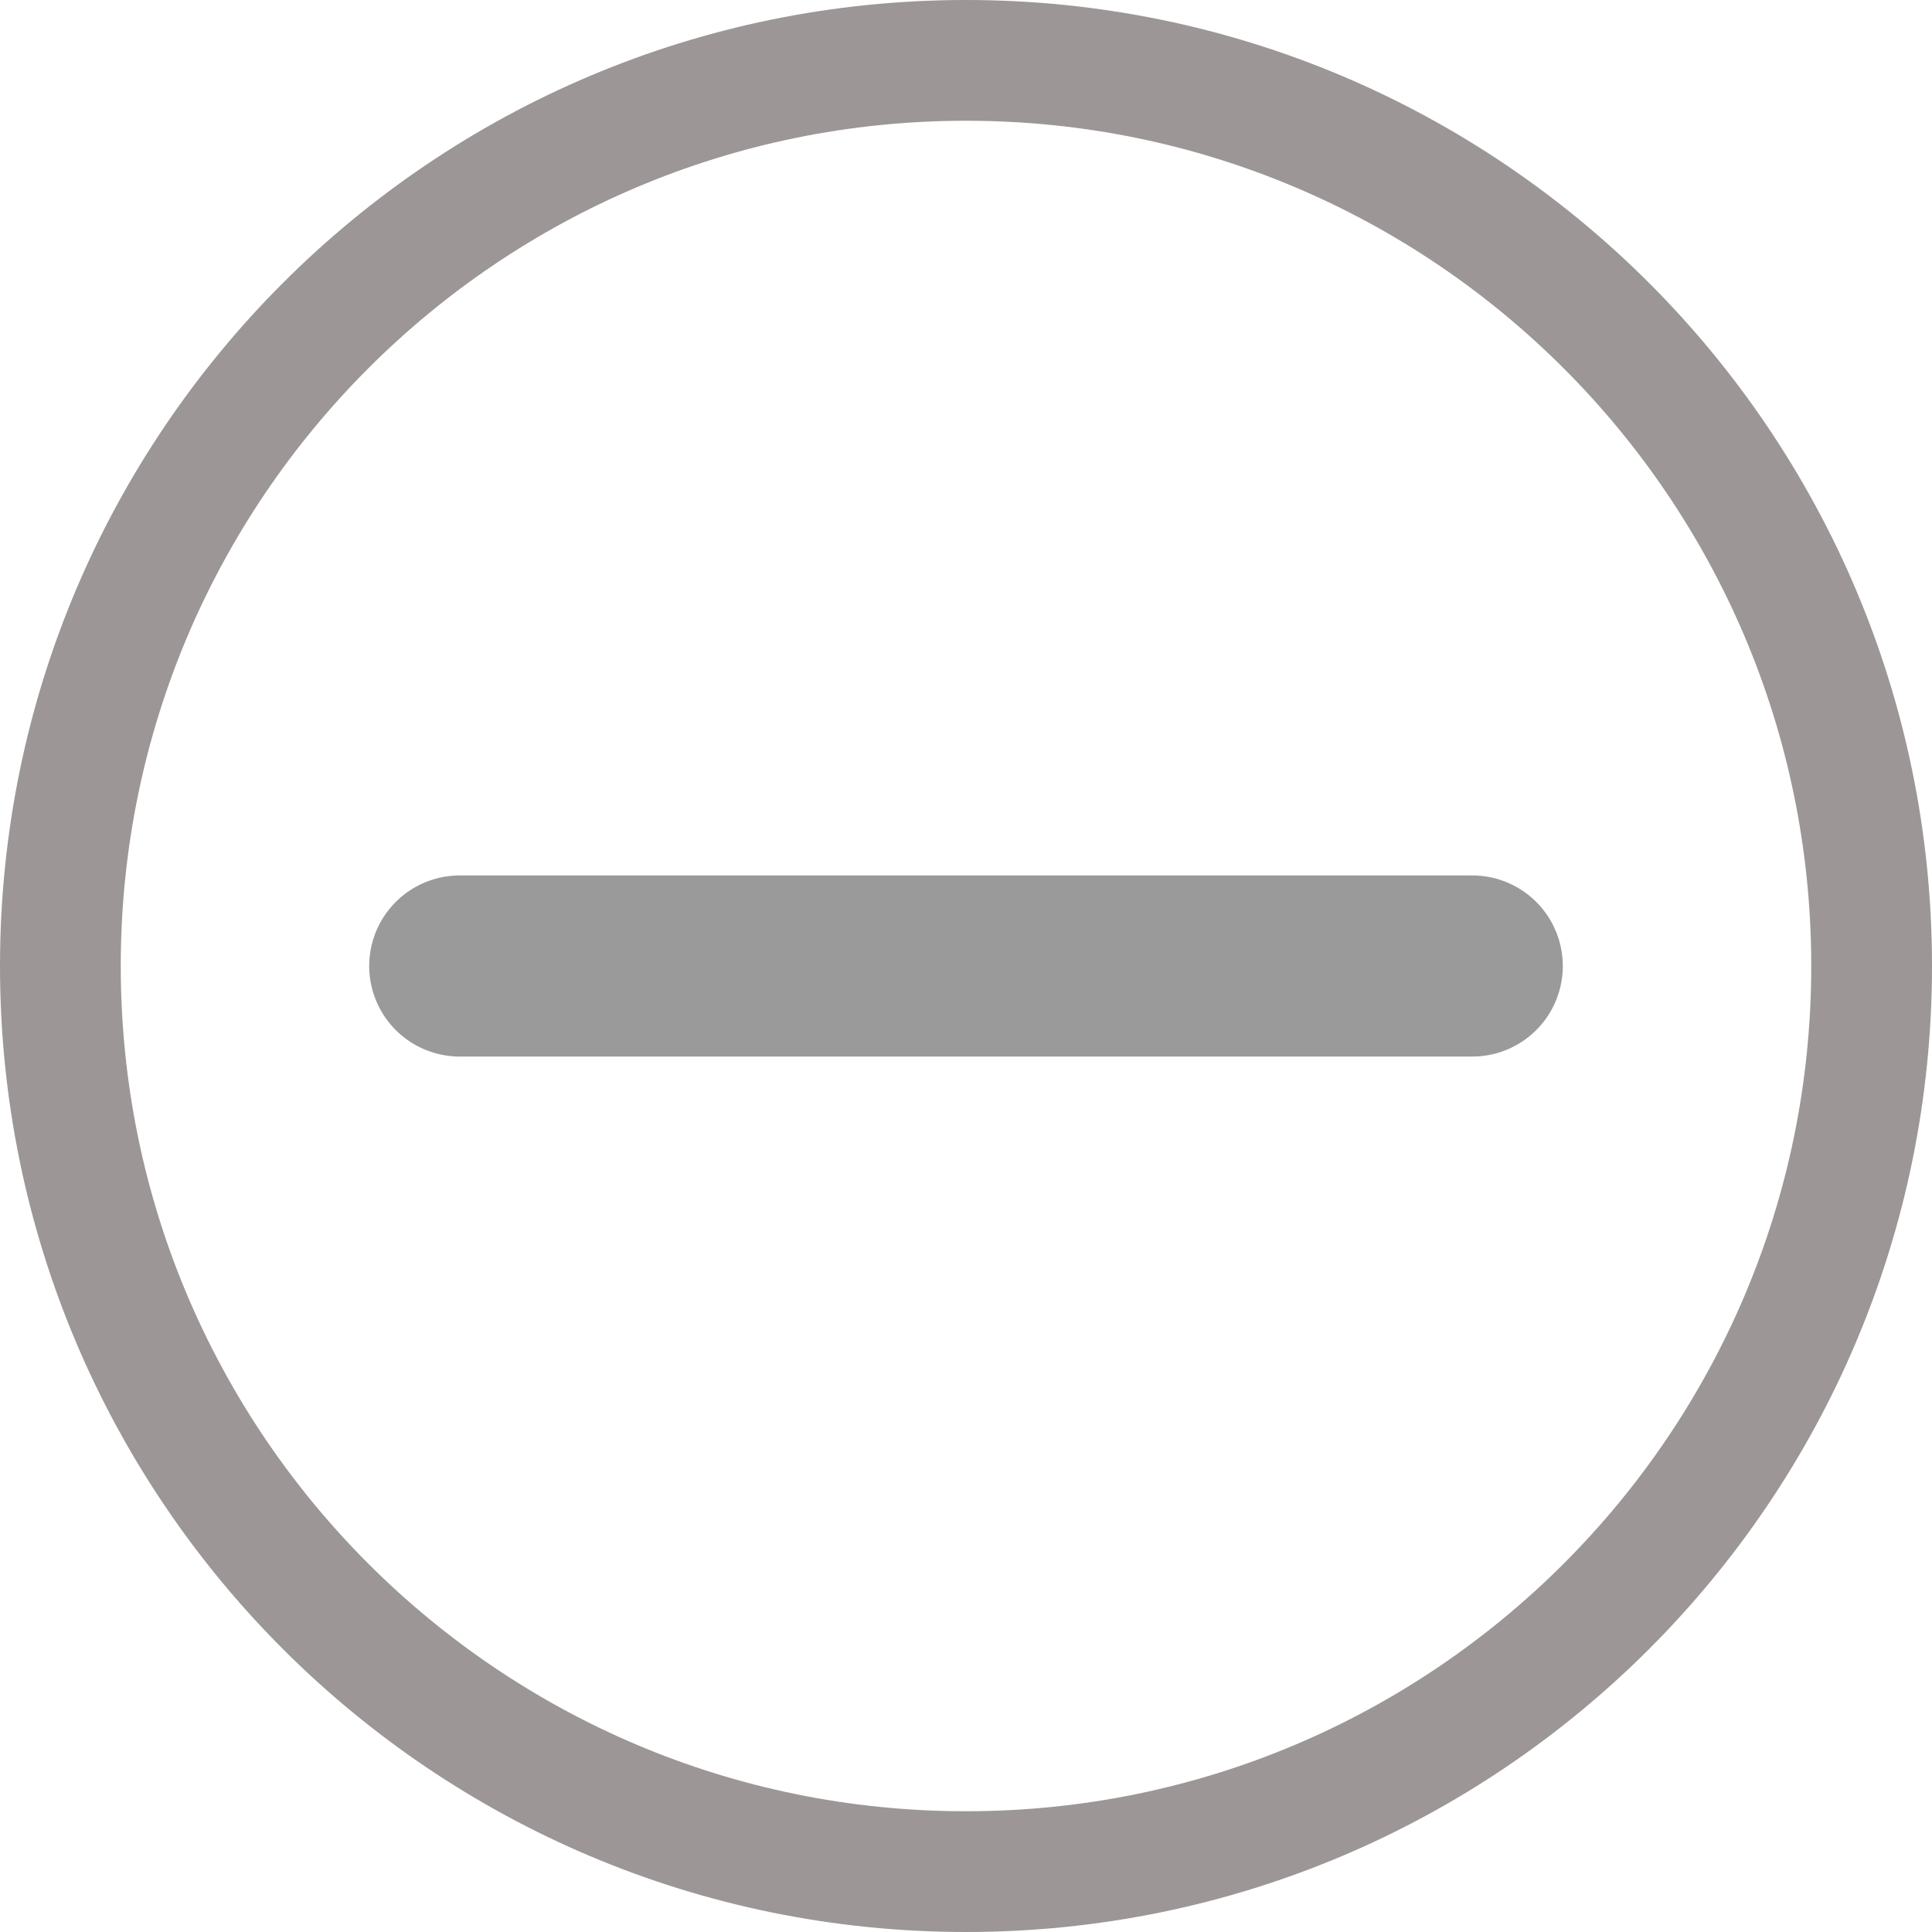
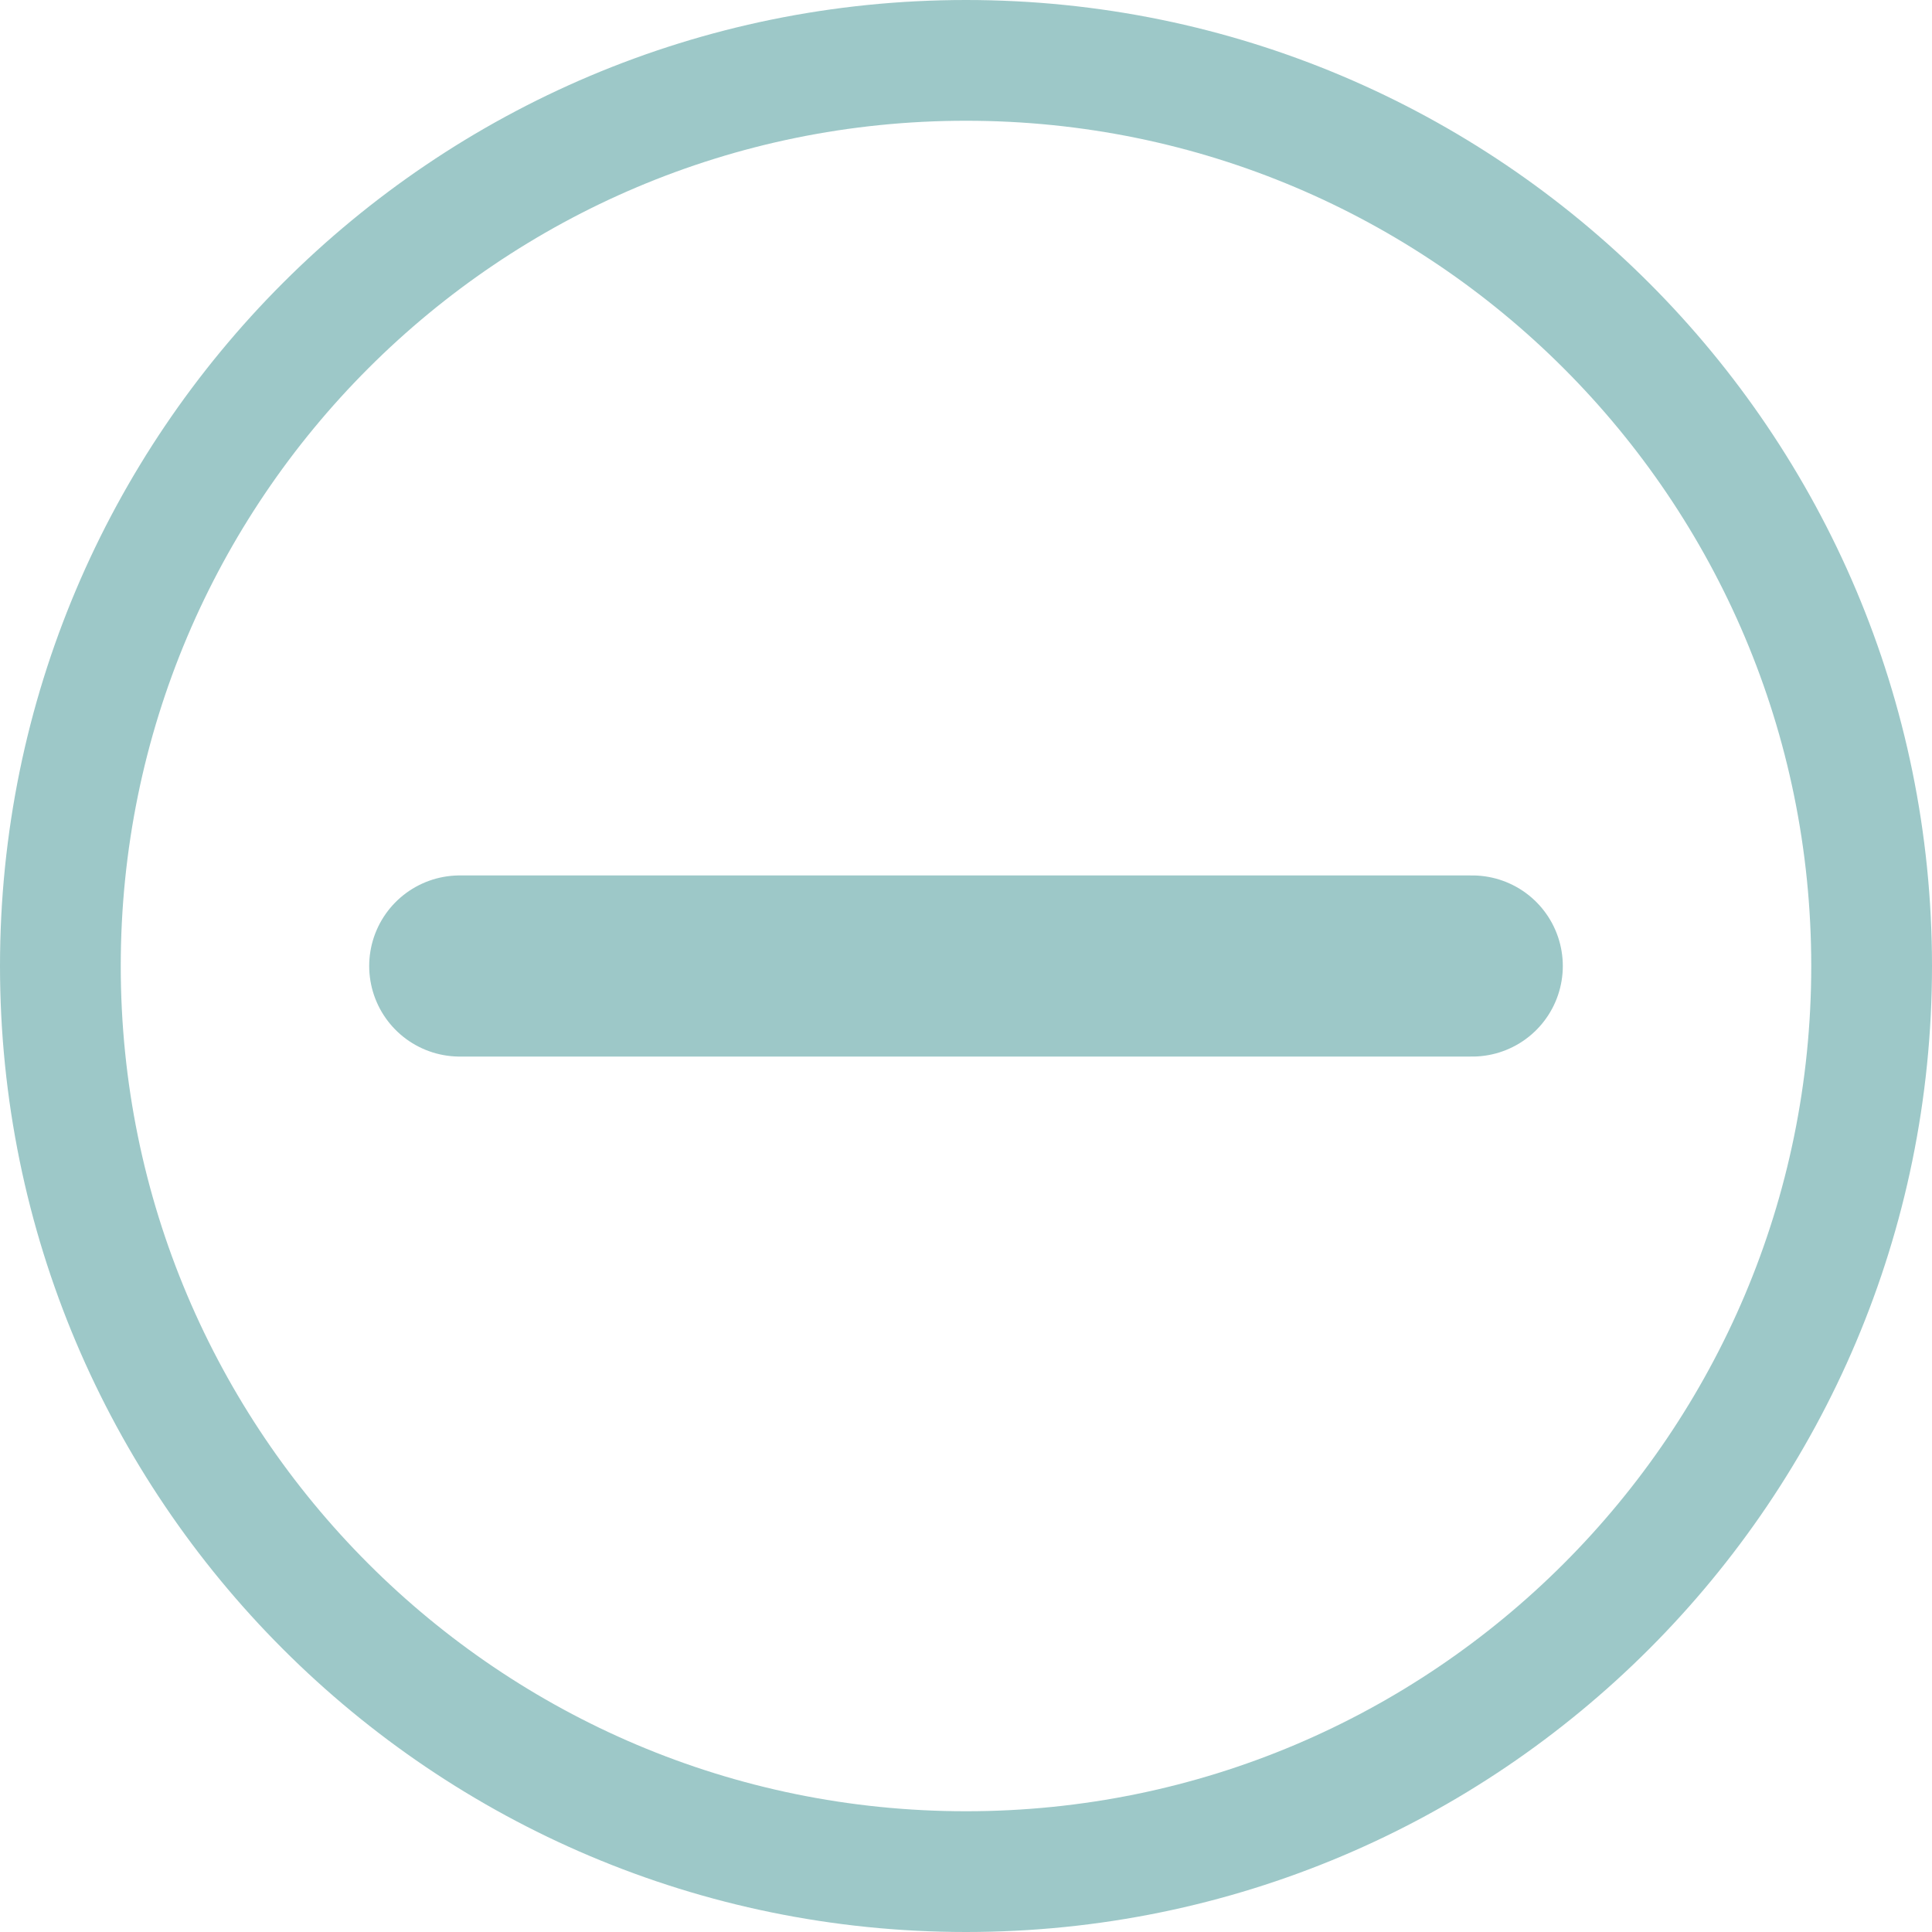
<svg xmlns="http://www.w3.org/2000/svg" width="32" height="32" viewBox="0 0 32 32">
  <g id="Group_2026" data-name="Group 2026" transform="translate(-1002 -163)">
    <g id="Group_2025" data-name="Group 2025" transform="translate(735.615 -20.696)">
-       <path id="Path_48565" data-name="Path 48565" d="M42.27,16.5H25.5" transform="translate(248.5 183.196)" fill="none" stroke="#9a9a9a" stroke-linecap="round" stroke-linejoin="round" stroke-width="3" />
+       <path id="Path_48565" data-name="Path 48565" d="M42.27,16.5H25.5" transform="translate(248.5 183.196)" fill="none" stroke="#9dc8c8" stroke-linecap="round" stroke-linejoin="round" stroke-width="3" />
    </g>
-     <g id="Ellipse_2108" data-name="Ellipse 2108" transform="translate(1002 163)" fill="none" stroke="#9c9696" stroke-width="2">
+     <g id="Ellipse_2108" data-name="Ellipse 2108" transform="translate(1002 163)" fill="none" stroke="#9dc8c8" stroke-width="2">
      <circle cx="16" cy="16" r="16" stroke="none" />
      <circle cx="16" cy="16" r="15" fill="none" />
    </g>
  </g>
</svg>
